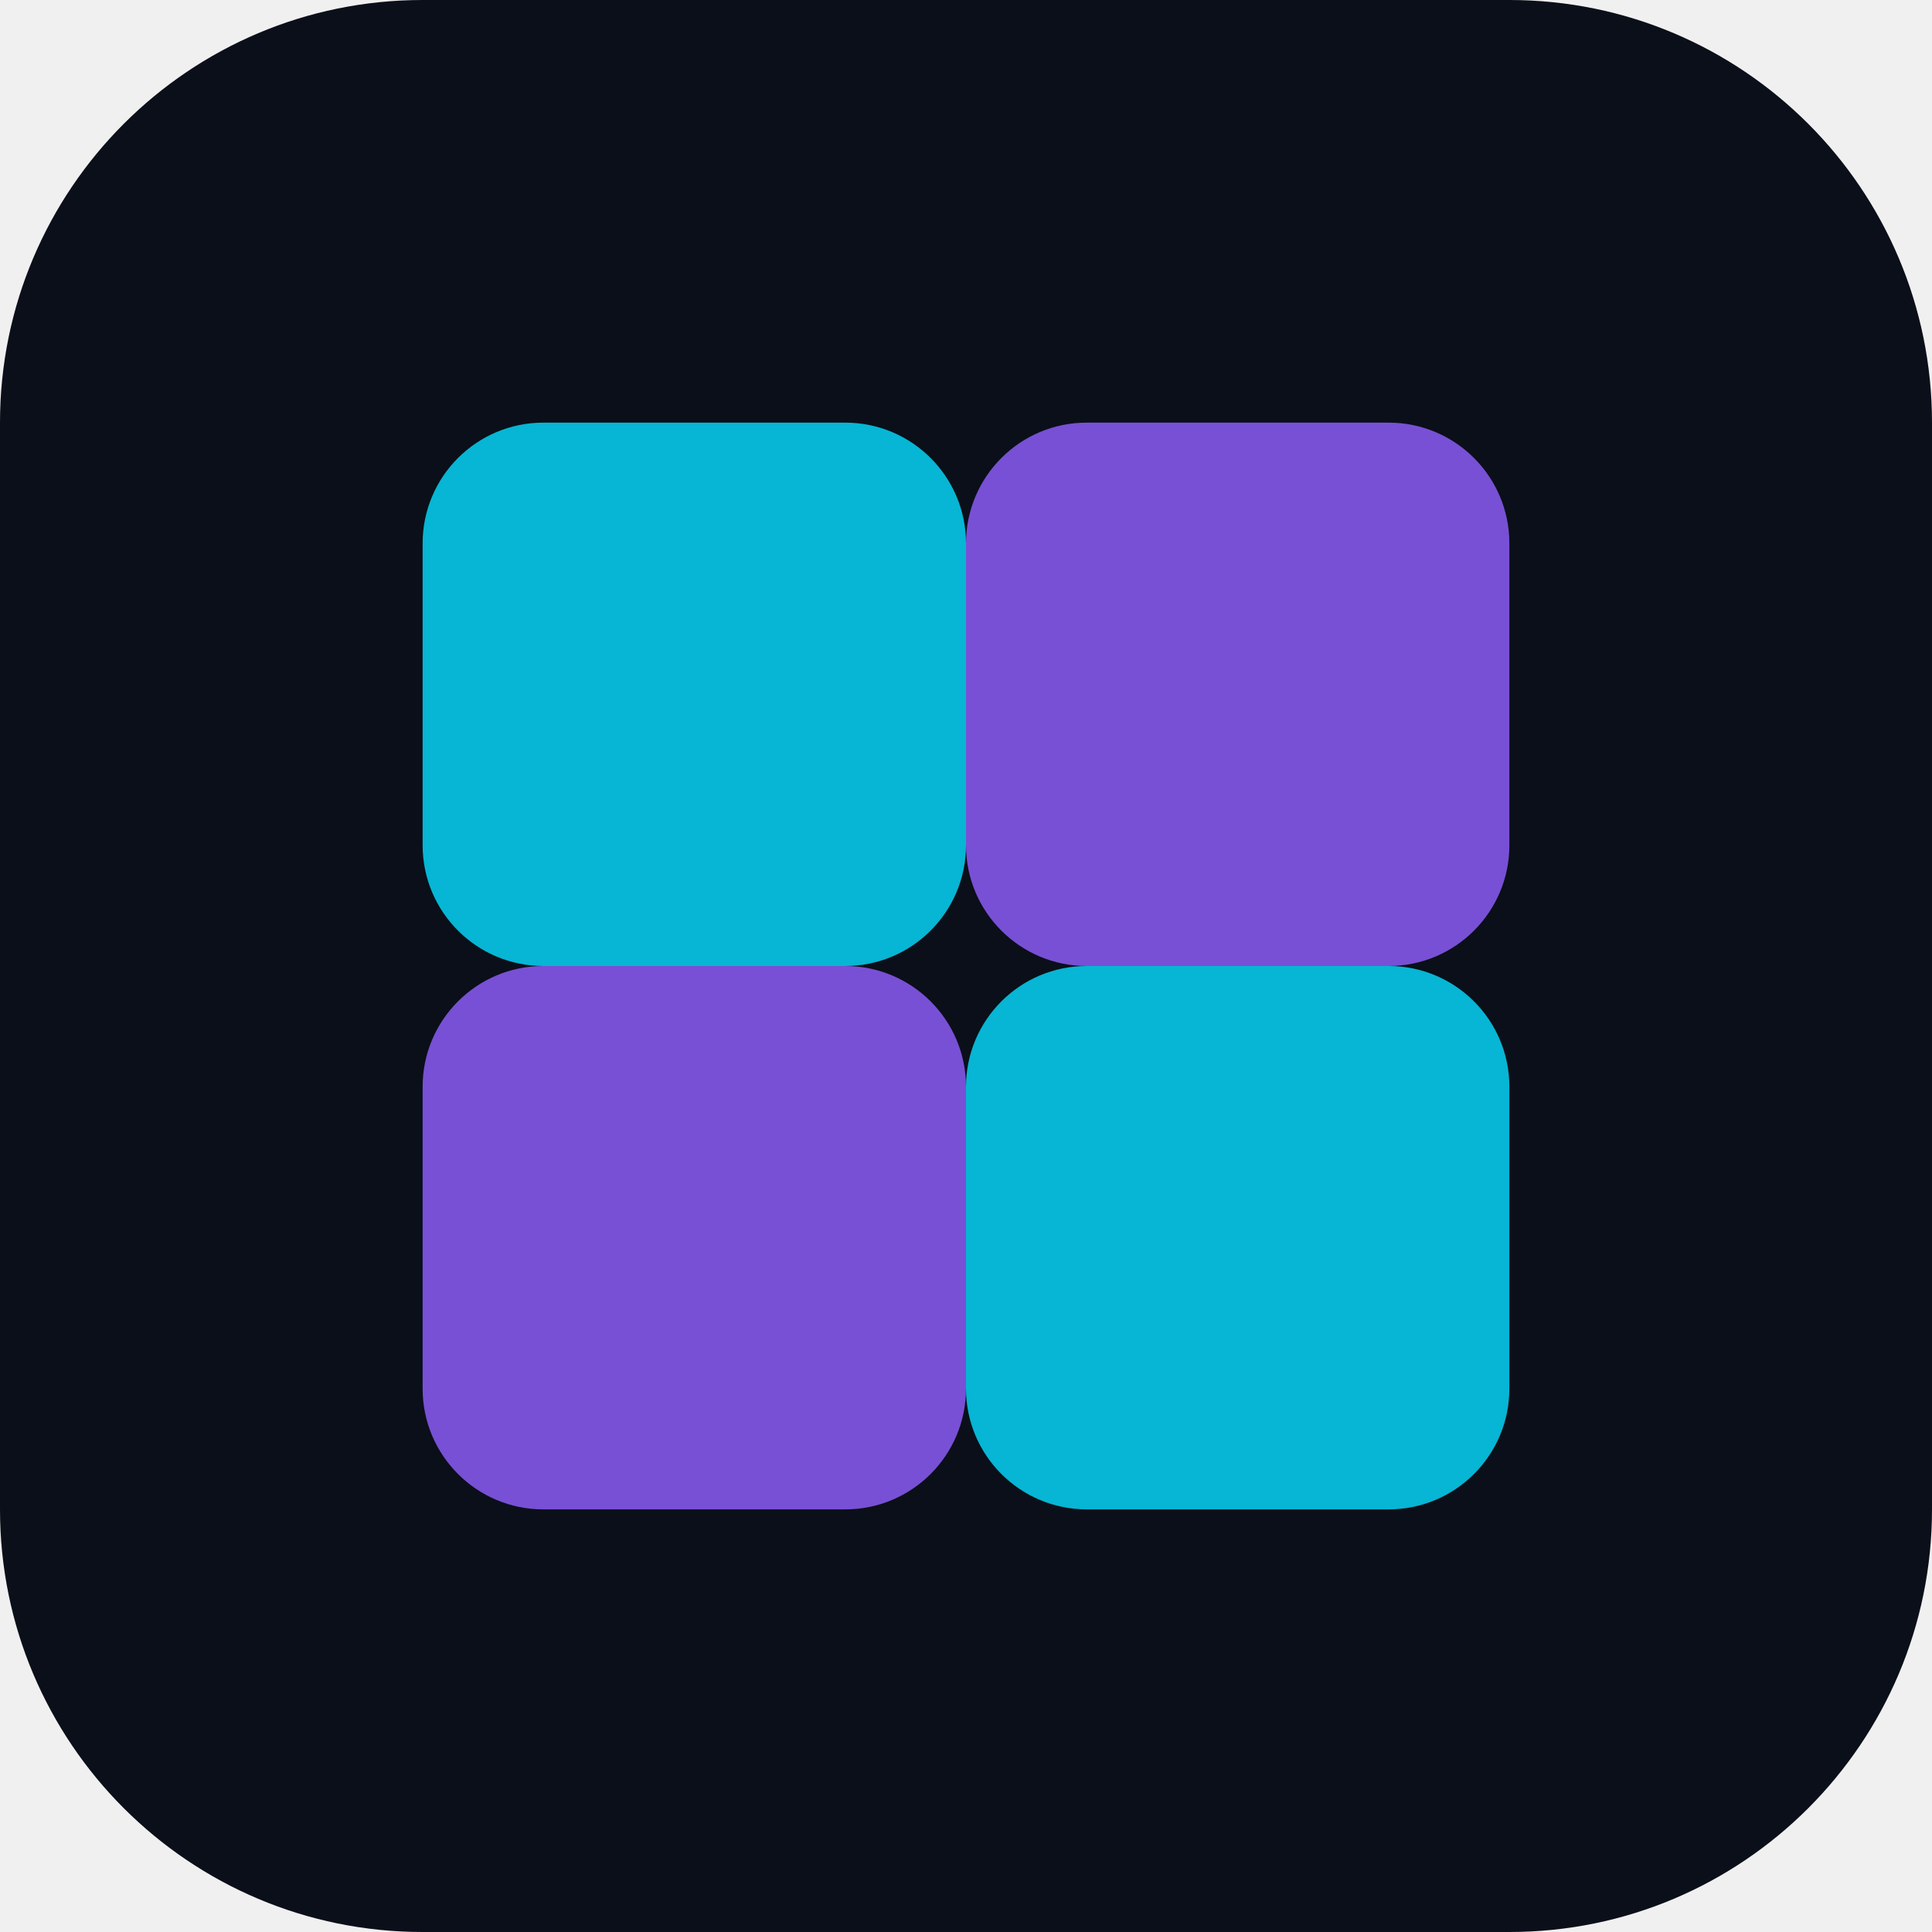
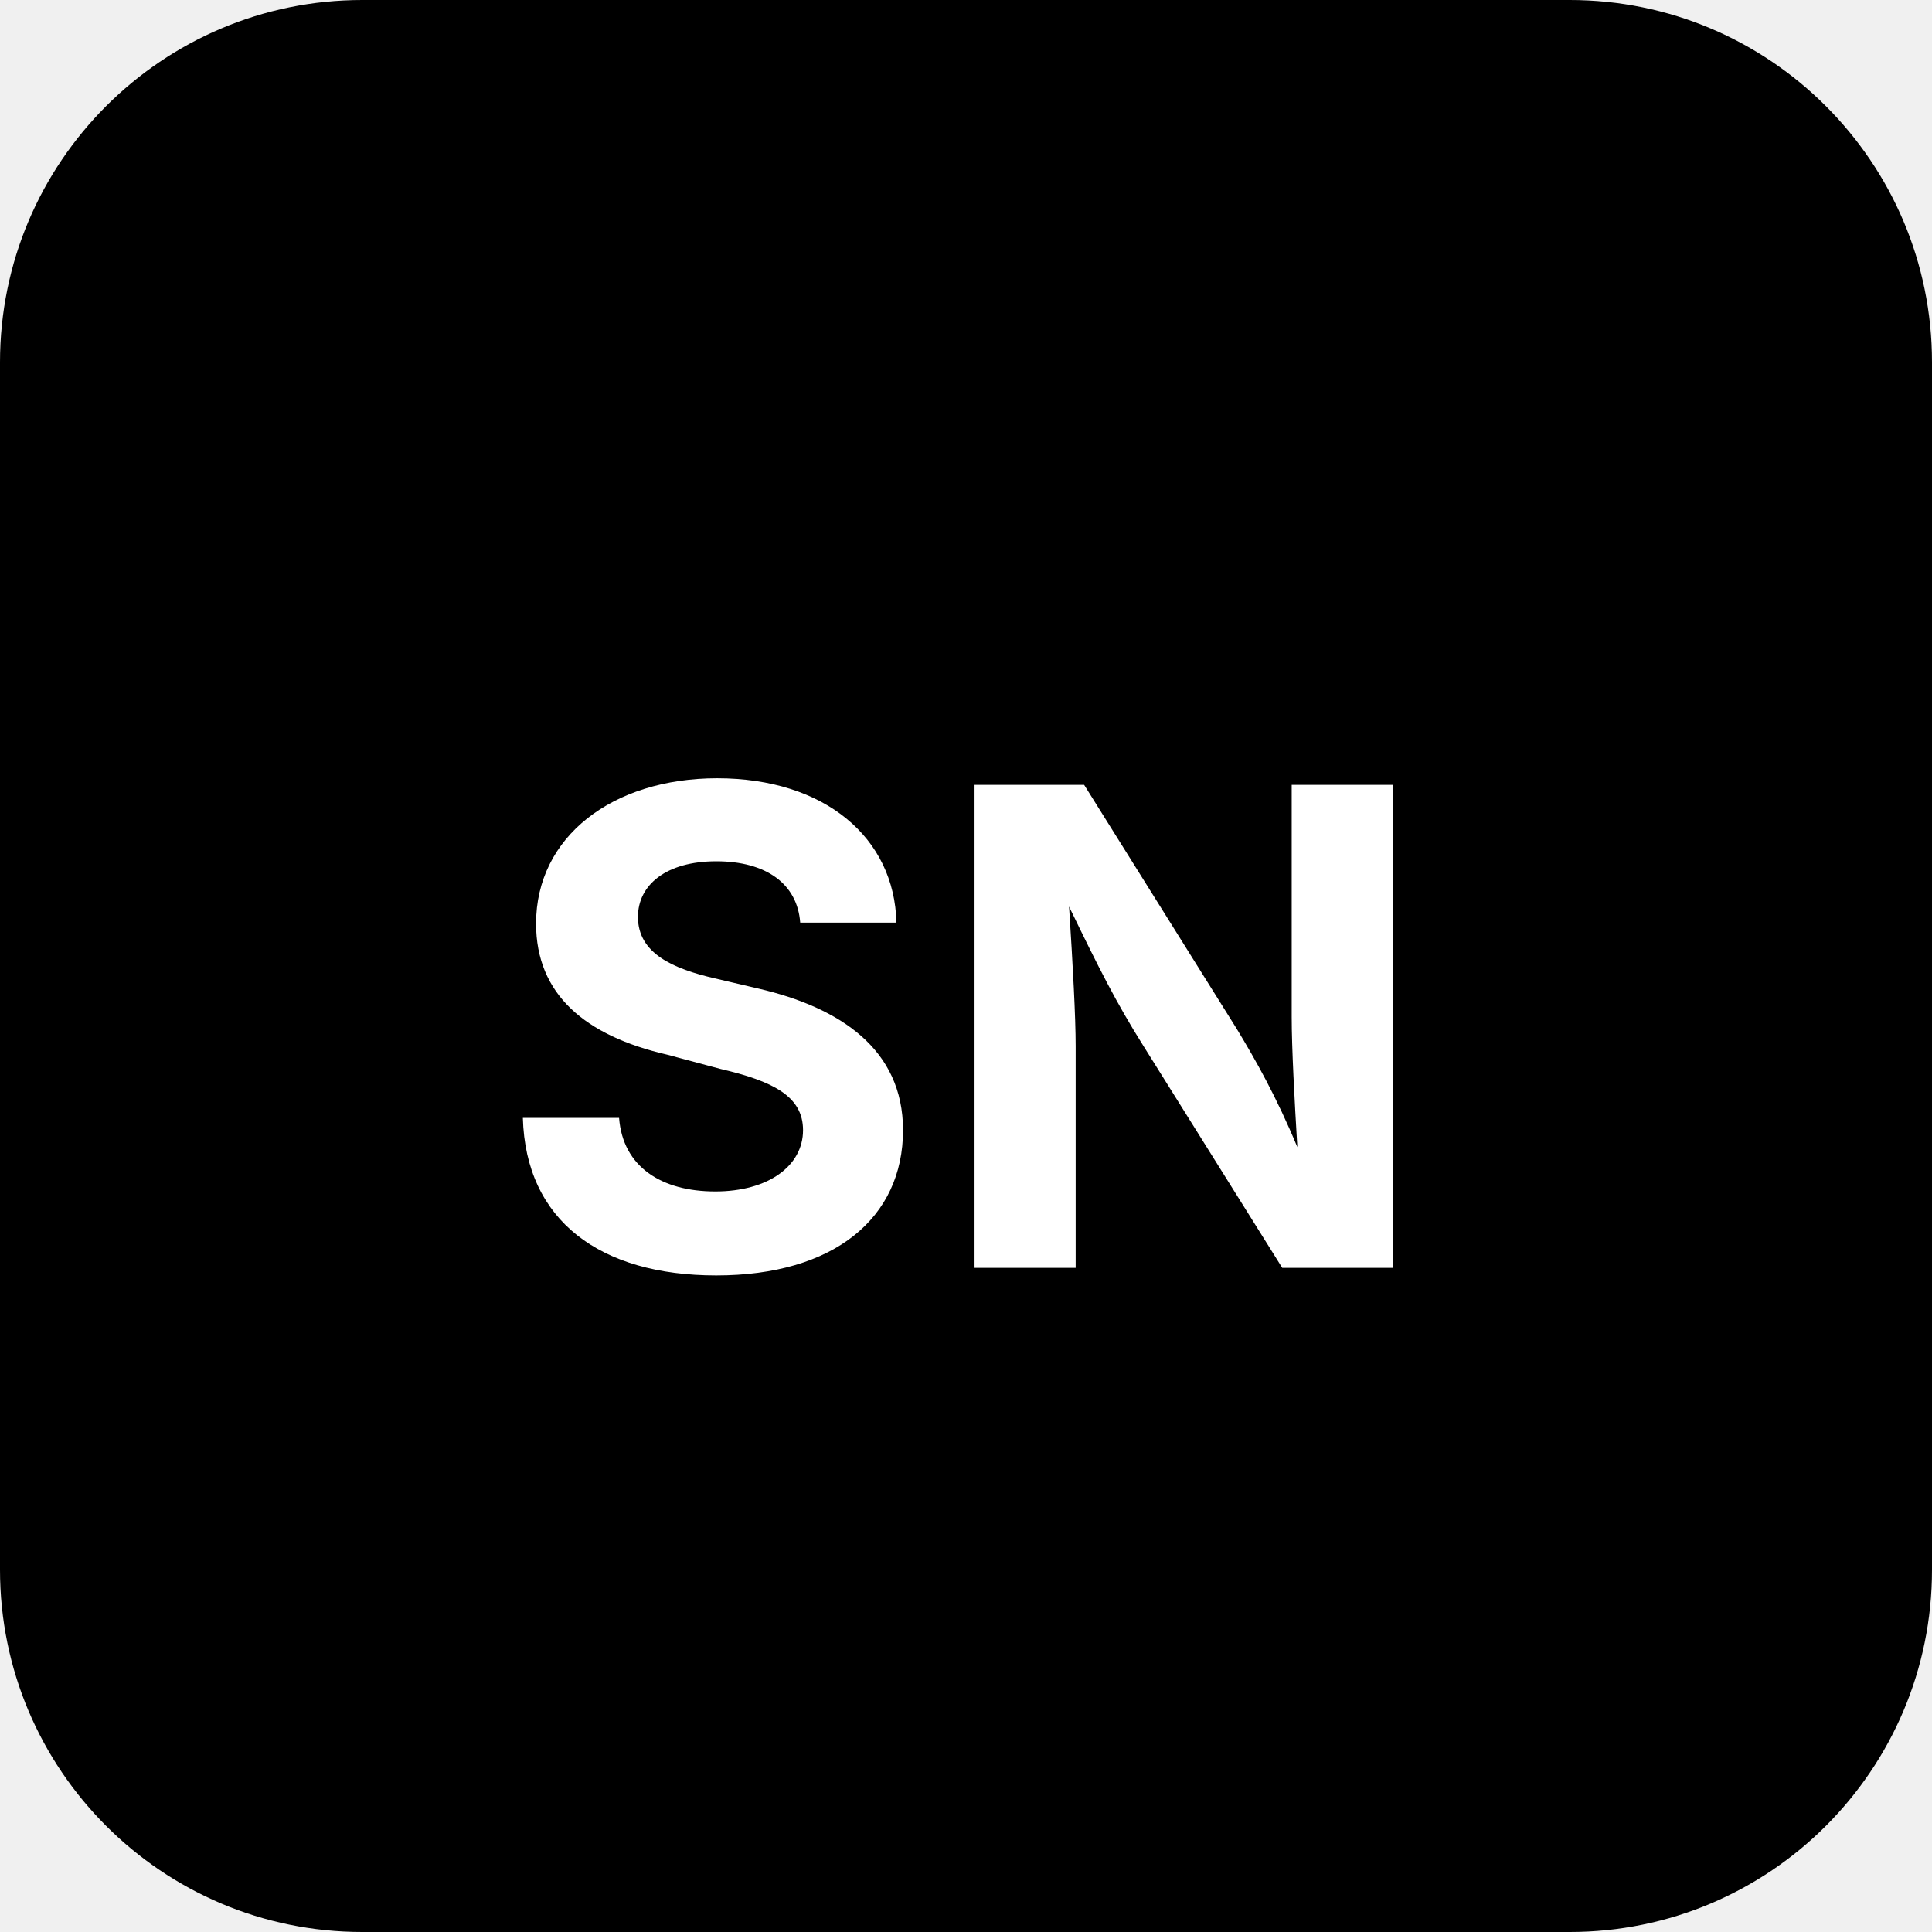
- <svg xmlns="http://www.w3.org/2000/svg" viewBox="0 0 64 64" fill="none">
-   <rect width="64" height="64" rx="14" fill="#0B0F19" />
-   <rect x="14" y="14" width="18" height="18" rx="4" fill="#06B6D4" />
-   <rect x="32" y="14" width="18" height="18" rx="4" fill="#8B5CF6" opacity="0.85" />
-   <rect x="14" y="32" width="18" height="18" rx="4" fill="#8B5CF6" opacity="0.85" />
-   <rect x="32" y="32" width="18" height="18" rx="4" fill="#06B6D4" />
+ <svg xmlns="http://www.w3.org/2000/svg" viewBox="0 0 32 32" fill="none">
+   <rect width="32" height="32" rx="6" fill="#000000" />
+   <text x="16" y="21" text-anchor="middle" fill="#ffffff" font-family="Inter, Arial, sans-serif" font-size="11" font-weight="700">SN</text>
</svg>
